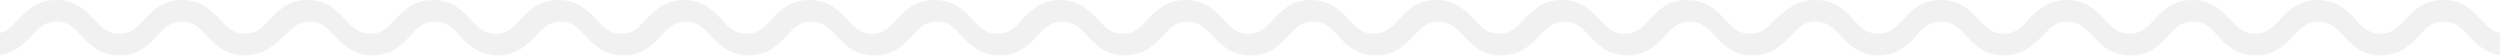
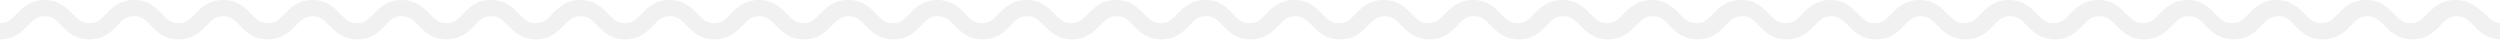
- <svg xmlns="http://www.w3.org/2000/svg" width="768" height="17" viewBox="0 0 768 17" fill="none">
-   <path d="M770 17C763.958 17 760.803 13.6 758.252 10.865C755.97 8.426 754.292 6.652 750.734 6.652C747.109 6.652 745.497 8.426 743.215 10.865C740.664 13.6 737.509 17 731.467 17C725.425 17 722.27 13.6 719.719 10.865C717.437 8.426 715.759 6.652 712.201 6.652C708.643 6.652 706.964 8.426 704.682 10.865C702.131 13.6 698.976 17 692.934 17C686.892 17 683.737 13.6 681.186 10.865C678.904 8.426 677.226 6.652 673.668 6.652C670.043 6.652 668.432 8.426 666.149 10.865C663.598 13.6 660.443 17 654.401 17C648.36 17 645.205 13.6 642.654 10.865C640.371 8.426 638.693 6.652 635.135 6.652C631.51 6.652 629.899 8.426 627.616 10.865C624.797 13.6 621.642 17 615.6 17C609.558 17 606.403 13.6 603.852 10.865C601.57 8.426 599.891 6.652 596.334 6.652C592.708 6.652 591.097 8.426 588.815 10.865C586.264 13.6 583.109 17 577.067 17C571.025 17 567.87 13.6 565.319 10.865C563.037 8.426 561.359 6.652 557.801 6.652C554.176 6.652 552.565 8.426 550.282 10.865C547.597 13.6 544.442 17 538.4 17C532.358 17 529.203 13.6 526.652 10.865C524.37 8.426 522.691 6.652 519.134 6.652C515.508 6.652 513.897 8.426 511.615 10.865C509.064 13.6 505.909 17 499.867 17C493.825 17 490.67 13.6 488.119 10.865C485.837 8.426 484.159 6.652 480.601 6.652C477.043 6.652 475.365 8.426 473.082 10.865C470.464 13.6 467.242 17 461.2 17C455.158 17 452.003 13.6 449.452 10.865C447.17 8.426 445.491 6.652 441.934 6.652C438.309 6.652 436.697 8.426 434.415 10.865C431.864 13.6 428.709 17 422.667 17C416.625 17 413.47 13.6 410.919 10.865C408.637 8.426 406.959 6.652 403.401 6.652C399.776 6.652 398.165 8.426 395.882 10.865C393.331 13.6 390.176 17 384.134 17C378.093 17 374.937 13.6 372.386 10.865C370.104 8.426 368.426 6.652 364.868 6.652C361.31 6.652 359.632 8.426 357.349 10.865C354.798 13.6 351.643 17 345.601 17C339.56 17 336.405 13.6 333.854 10.865C331.571 8.426 329.893 6.652 326.335 6.652C322.71 6.652 321.099 8.426 318.816 10.865C316.265 13.6 313.11 17 307.069 17C301.027 17 297.872 13.6 295.321 10.865C293.038 8.426 291.36 6.652 287.802 6.652C284.177 6.652 282.566 8.426 280.283 10.865C277.733 13.6 274.577 17 268.536 17C262.494 17 259.339 13.6 256.788 10.865C254.505 8.426 252.827 6.652 249.269 6.652C245.644 6.652 244.033 8.426 241.751 10.865C239.2 13.6 236.045 17 230.003 17C223.961 17 220.806 13.6 218.255 10.865C215.973 8.426 214.294 6.652 210.736 6.652C207.178 6.652 205.5 8.426 203.218 10.865C200.667 13.6 197.512 17 191.47 17C185.428 17 182.273 13.6 179.722 10.865C177.44 8.426 175.761 6.652 172.203 6.652C168.578 6.652 166.967 8.426 164.685 10.865C162.134 13.6 158.979 17 152.937 17C146.895 17 143.74 13.6 141.189 10.865C138.907 8.426 137.229 6.652 133.671 6.652C130.046 6.652 128.434 8.426 126.152 10.865C123.601 13.6 120.446 17 114.404 17C108.362 17 105.207 13.6 102.656 10.865C100.374 8.426 98.696 6.652 95.138 6.652C91.513 6.652 89.902 8.426 87.619 10.865C84.464 13.6 81.242 17 75.2 17C69.158 17 66.003 13.6 63.452 10.865C61.17 8.426 59.492 6.652 55.934 6.652C52.309 6.652 50.697 8.426 48.415 10.865C45.864 13.6 42.709 17 36.667 17C30.625 17 27.47 13.6 24.919 10.865C22.57 8.426 20.892 6.652 17.334 6.652C13.709 6.652 12.097 8.426 9.815 10.865C7.197 13.6 4.042 17 -2 17V10.348C1.625 10.348 3.236 8.574 5.519 6.135C8.07 3.4 11.225 0 17.334 0C23.375 0 26.53 3.4 29.081 6.135C31.364 8.574 33.042 10.348 36.6 10.348C40.225 10.348 41.836 8.574 44.119 6.135C46.67 3.4 49.892 0 55.934 0C61.975 0 65.13 3.4 67.681 6.135C69.964 8.574 71.642 10.348 75.2 10.348C78.825 10.348 80.436 8.574 82.719 6.135C85.27 3.4 88.425 0 94.466 0C100.508 0 103.663 3.4 106.214 6.135C108.497 8.574 110.175 10.348 113.733 10.348C117.358 10.348 118.969 8.574 121.251 6.135C123.802 3.4 126.958 0 132.999 0C139.041 0 142.196 3.4 144.747 6.135C147.03 8.574 148.708 10.348 152.266 10.348C155.891 10.348 157.502 8.574 159.784 6.135C162.335 3.4 165.49 0 171.532 0C177.574 0 180.729 3.4 183.28 6.135C185.562 8.574 187.241 10.348 190.799 10.348C194.424 10.348 196.035 8.574 198.317 6.135C200.868 3.4 204.023 0 210.065 0C216.107 0 219.262 3.4 221.813 6.135C224.095 8.574 225.774 10.348 229.331 10.348C232.957 10.348 234.568 8.574 236.85 6.135C239.401 3.4 242.556 0 248.598 0C254.64 0 257.795 3.4 260.346 6.135C262.628 8.574 264.306 10.348 267.864 10.348C271.422 10.348 273.101 8.574 275.383 6.135C277.934 3.4 281.089 0 287.131 0C293.173 0 296.328 3.4 298.879 6.135C301.161 8.574 302.839 10.348 306.397 10.348C310.022 10.348 311.633 8.574 313.916 6.135C316.467 3.4 319.622 0 325.664 0C331.705 0 334.861 3.4 337.411 6.135C339.694 8.574 341.372 10.348 344.93 10.348C348.555 10.348 350.166 8.574 352.449 6.135C355 3.4 358.155 0 364.197 0C370.238 0 373.393 3.4 375.944 6.135C378.227 8.574 379.905 10.348 383.463 10.348C387.088 10.348 388.699 8.574 390.982 6.135C393.533 3.4 396.688 0 402.729 0C408.771 0 411.926 3.4 414.477 6.135C416.76 8.574 418.438 10.348 421.996 10.348C425.621 10.348 427.232 8.574 429.514 6.135C432.065 3.4 435.221 0 441.262 0C447.304 0 450.459 3.4 453.01 6.135C455.293 8.574 456.971 10.348 460.529 10.348C464.154 10.348 465.765 8.574 468.047 6.135C470.598 3.4 473.753 0 479.795 0C485.837 0 488.992 3.4 491.543 6.135C493.825 8.574 495.504 10.348 499.062 10.348C502.687 10.348 504.298 8.574 506.58 6.135C509.131 3.4 512.286 0 518.328 0C524.37 0 527.525 3.4 530.076 6.135C532.358 8.574 534.036 10.348 537.594 10.348C541.219 10.348 542.831 8.574 545.113 6.135C548.47 3.4 551.625 0 557.734 0C563.775 0 566.93 3.4 569.481 6.135C571.764 8.574 573.442 10.348 577 10.348C580.558 10.348 582.236 8.574 584.519 6.135C587.07 3.4 590.225 0 596.266 0C602.308 0 605.463 3.4 608.014 6.135C610.297 8.574 611.975 10.348 615.533 10.348C619.091 10.348 620.769 8.574 623.051 6.135C625.67 3.4 628.825 0 634.934 0C641.042 0 644.13 3.4 646.681 6.135C648.964 8.574 650.642 10.348 654.2 10.348C657.758 10.348 659.436 8.574 661.719 6.135C664.27 3.4 667.425 0 673.466 0C679.508 0 682.663 3.4 685.214 6.135C687.497 8.574 689.175 10.348 692.733 10.348C696.358 10.348 697.969 8.574 700.251 6.135C702.802 3.4 705.958 0 711.999 0C718.041 0 721.196 3.4 723.747 6.135C726.03 8.574 727.708 10.348 731.266 10.348C734.824 10.348 736.502 8.574 738.784 6.135C741.335 3.4 744.49 0 750.532 0C756.574 0 759.729 3.4 762.28 6.135C764.562 8.574 766.241 10.348 769.799 10.348V17H770Z" fill="#F1F1F1" />
+ <svg xmlns="http://www.w3.org/2000/svg" version="1.1" id="Layer_1" x="0px" y="0px" viewBox="0 0 1080 17" style="enable-background:new 0 0 1080 17;" xml:space="preserve">
+   <style type="text/css">
+ 	.st0{fill:#F1F1F1;}
+ </style>
+   <g>
+     <path class="st0" d="M1060.7,0c-6.3,0-9.6,3.4-12.2,6.1c-2.3,2.4-3.8,3.9-7.1,3.9c-3.3,0-4.8-1.6-7.1-3.9   c-2.6-2.7-5.9-6.1-12.2-6.1c-6.3,0-9.6,3.4-12.2,6.1c-2.3,2.4-3.8,3.9-7.1,3.9c-3.3,0-4.8-1.6-7.1-3.9c-2.6-2.7-5.9-6.1-12.2-6.1   s-9.6,3.4-12.2,6.1c-2.3,2.4-3.8,3.9-7.1,3.9c-3.3,0-4.8-1.6-7.1-3.9C954.5,3.4,951.3,0,945,0c-6.3,0-9.6,3.4-12.2,6.1   c-2.3,2.4-3.8,3.9-7.1,3.9s-4.8-1.6-7.1-3.9c-2.6-2.7-5.9-6.1-12.2-6.1c-6.3,0-9.6,3.4-12.2,6.1c-2.3,2.4-3.8,3.9-7.1,3.9   s-4.8-1.6-7.1-3.9c-2.6-2.7-5.9-6.1-12.2-6.1s-9.6,3.4-12.2,6.1c-2.3,2.4-3.8,3.9-7.1,3.9c-3.3,0-4.8-1.6-7.1-3.9   c-2.6-2.7-5.9-6.1-12.2-6.1c-6.3,0-9.6,3.4-12.2,6.1c-2.3,2.4-3.8,3.9-7.1,3.9s-4.8-1.6-7.1-3.9C800.2,3.4,797,0,790.7,0   c-6.3,0-9.6,3.4-12.2,6.1c-2.3,2.4-3.8,3.9-7.1,3.9s-4.8-1.6-7.1-3.9c-2.6-2.7-5.9-6.1-12.2-6.1s-9.6,3.4-12.2,6.1   c-2.3,2.4-3.8,3.9-7.1,3.9c-3.3,0-4.8-1.6-7.1-3.9c-2.6-2.7-5.9-6.1-12.2-6.1s-9.6,3.4-12.2,6.1c-2.3,2.4-3.8,3.9-7.1,3.9   c-3.3,0-4.8-1.6-7.1-3.9c-2.6-2.7-5.9-6.1-12.2-6.1s-9.6,3.4-12.2,6.1c-2.3,2.4-3.8,3.9-7.1,3.9c-3.3,0-4.8-1.6-7.1-3.9   c-2.6-2.7-5.9-6.1-12.2-6.1s-9.6,3.4-12.2,6.1c-2.3,2.4-3.8,3.9-7.1,3.9c-3.3,0-4.8-1.6-7.1-3.9c-2.6-2.7-5.9-6.1-12.2-6.1   s-9.6,3.4-12.2,6.1c-2.3,2.4-3.8,3.9-7.1,3.9s-4.8-1.6-7.1-3.9c-2.6-2.7-5.9-6.1-12.2-6.1c-6.3,0-9.6,3.4-12.2,6.1   c-2.3,2.4-3.8,3.9-7.1,3.9c-3.3,0-4.8-1.6-7.1-3.9C530.2,3.4,527,0,520.7,0c-6.3,0-9.6,3.4-12.2,6.1c-2.3,2.4-3.8,3.9-7.1,3.9   c-3.3,0-4.8-1.6-7.1-3.9c-2.6-2.7-5.9-6.1-12.2-6.1c-6.3,0-9.6,3.4-12.2,6.1c-2.3,2.4-3.8,3.9-7.1,3.9c-3.3,0-4.8-1.6-7.1-3.9   c-2.6-2.7-5.9-6.1-12.2-6.1c-6.3,0-9.6,3.4-12.2,6.1c-2.3,2.4-3.8,3.9-7.1,3.9c-3.3,0-4.8-1.6-7.1-3.9C414.5,3.4,411.3,0,405,0   c-6.3,0-9.6,3.4-12.2,6.1c-2.3,2.4-3.8,3.9-7.1,3.9c-3.3,0-4.8-1.6-7.1-3.9c-2.6-2.7-5.9-6.1-12.2-6.1c-6.3,0-9.6,3.4-12.2,6.1   c-2.3,2.4-3.8,3.9-7.1,3.9c-3.3,0-4.8-1.6-7.1-3.9c-2.6-2.7-5.9-6.1-12.2-6.1s-9.6,3.4-12.2,6.1c-2.3,2.4-3.8,3.9-7.1,3.9   c-3.3,0-4.8-1.6-7.1-3.9c-2.6-2.7-5.9-6.1-12.2-6.1c-6.3,0-9.6,3.4-12.2,6.1c-2.3,2.4-3.8,3.9-7.1,3.9s-4.8-1.6-7.1-3.9   C260.3,3.4,257,0,250.7,0c-6.3,0-9.6,3.4-12.2,6.1c-2.3,2.4-3.8,3.9-7.1,3.9s-4.8-1.6-7.1-3.9c-2.6-2.7-5.9-6.1-12.2-6.1   s-9.6,3.4-12.2,6.1c-2.3,2.4-3.8,3.9-7.1,3.9c-3.3,0-4.8-1.6-7.1-3.9c-2.6-2.7-5.9-6.1-12.2-6.1c-6.3,0-9.6,3.4-12.2,6.1   c-2.3,2.4-3.8,3.9-7.1,3.9c-3.3,0-4.8-1.6-7.1-3.9C144.5,3.4,141.3,0,135,0c-6.3,0-9.6,3.4-12.2,6.1c-2.3,2.4-3.8,3.9-7.1,3.9   c-3.3,0-4.8-1.6-7.1-3.9C106,3.4,102.7,0,96.4,0s-9.6,3.4-12.2,6.1C82,8.4,80.5,10,77.1,10S72.3,8.4,70,6.1C67.4,3.4,64.2,0,57.9,0   s-9.6,3.4-12.2,6.1c-2.3,2.4-3.8,3.9-7.1,3.9c-3.3,0-4.8-1.6-7.1-3.9C28.8,3.4,25.6,0,19.3,0C13,0,9.7,3.4,7.1,6.1   C4.8,8.4,3.3,10,0,10v7c6.3,0,9.6-3.4,12.2-6.1C14.4,8.6,15.9,7,19.3,7c3.3,0,4.8,1.6,7.1,3.9C29,13.6,32.3,17,38.6,17   c6.3,0,9.6-3.4,12.2-6.1C53,8.6,54.5,7,57.9,7c3.3,0,4.8,1.6,7.1,3.9c2.6,2.7,5.9,6.1,12.2,6.1s9.6-3.4,12.2-6.1   C91.6,8.6,93.1,7,96.4,7s4.8,1.6,7.1,3.9c2.6,2.7,5.9,6.1,12.2,6.1c6.3,0,9.6-3.4,12.2-6.1c2.3-2.4,3.8-3.9,7.1-3.9   s4.8,1.6,7.1,3.9c2.6,2.7,5.9,6.1,12.2,6.1c6.3,0,9.6-3.4,12.2-6.1c2.3-2.4,3.8-3.9,7.1-3.9s4.8,1.6,7.1,3.9   c2.6,2.7,5.9,6.1,12.2,6.1c6.3,0,9.6-3.4,12.2-6.1c2.3-2.4,3.8-3.9,7.1-3.9s4.8,1.6,7.1,3.9c2.6,2.7,5.9,6.1,12.2,6.1   c6.3,0,9.6-3.4,12.2-6.1c2.3-2.4,3.8-3.9,7.1-3.9c3.3,0,4.8,1.6,7.1,3.9c2.6,2.7,5.9,6.1,12.2,6.1s9.6-3.4,12.2-6.1   c2.3-2.4,3.8-3.9,7.1-3.9c3.3,0,4.8,1.6,7.1,3.9c2.6,2.7,5.9,6.1,12.2,6.1s9.6-3.4,12.2-6.1c2.3-2.4,3.8-3.9,7.1-3.9   s4.8,1.6,7.1,3.9c2.6,2.7,5.9,6.1,12.2,6.1c6.3,0,9.6-3.4,12.2-6.1c2.3-2.4,3.8-3.9,7.1-3.9c3.3,0,4.8,1.6,7.1,3.9   c2.6,2.7,5.9,6.1,12.2,6.1c6.3,0,9.6-3.4,12.2-6.1c2.3-2.4,3.8-3.9,7.1-3.9c3.3,0,4.8,1.6,7.1,3.9c2.6,2.7,5.9,6.1,12.2,6.1   c6.3,0,9.6-3.4,12.2-6.1c2.3-2.4,3.8-3.9,7.1-3.9s4.8,1.6,7.1,3.9c2.6,2.7,5.9,6.1,12.2,6.1c6.3,0,9.6-3.4,12.2-6.1   c2.3-2.4,3.8-3.9,7.1-3.9c3.3,0,4.8,1.6,7.1,3.9c2.6,2.7,5.9,6.1,12.2,6.1c6.3,0,9.6-3.4,12.2-6.1c2.3-2.4,3.8-3.9,7.1-3.9   c3.3,0,4.8,1.6,7.1,3.9c2.6,2.7,5.9,6.1,12.2,6.1c6.3,0,9.6-3.4,12.2-6.1c2.3-2.4,3.8-3.9,7.1-3.9c3.3,0,4.8,1.6,7.1,3.9   c2.6,2.7,5.9,6.1,12.2,6.1c6.3,0,9.6-3.4,12.2-6.1c2.3-2.4,3.8-3.9,7.1-3.9s4.8,1.6,7.1,3.9c2.6,2.7,5.9,6.1,12.2,6.1   c6.3,0,9.6-3.4,12.2-6.1c2.3-2.4,3.8-3.9,7.1-3.9s4.8,1.6,7.1,3.9c2.6,2.7,5.9,6.1,12.2,6.1c6.3,0,9.6-3.4,12.2-6.1   c2.3-2.4,3.8-3.9,7.1-3.9c3.3,0,4.8,1.6,7.1,3.9c2.6,2.7,5.9,6.1,12.2,6.1s9.6-3.4,12.2-6.1c2.3-2.4,3.8-3.9,7.1-3.9   c3.3,0,4.8,1.6,7.1,3.9c2.6,2.7,5.9,6.1,12.2,6.1s9.6-3.4,12.2-6.1c2.3-2.4,3.8-3.9,7.1-3.9c3.3,0,4.8,1.6,7.1,3.9   c2.6,2.7,5.9,6.1,12.2,6.1c6.3,0,9.6-3.4,12.2-6.1c2.3-2.4,3.8-3.9,7.1-3.9s4.8,1.6,7.1,3.9c2.6,2.7,5.9,6.1,12.2,6.1   c6.3,0,9.6-3.4,12.2-6.1c2.3-2.4,3.8-3.9,7.1-3.9s4.8,1.6,7.1,3.9c2.6,2.7,5.9,6.1,12.2,6.1c6.3,0,9.6-3.4,12.2-6.1   c2.3-2.4,3.8-3.9,7.1-3.9s4.8,1.6,7.1,3.9c2.6,2.7,5.9,6.1,12.2,6.1c6.3,0,9.6-3.4,12.2-6.1c2.3-2.4,3.8-3.9,7.1-3.9   c3.3,0,4.8,1.6,7.1,3.9c2.6,2.7,5.9,6.1,12.2,6.1s9.6-3.4,12.2-6.1c2.3-2.4,3.8-3.9,7.1-3.9s4.8,1.6,7.1,3.9   c2.6,2.7,5.9,6.1,12.2,6.1s9.6-3.4,12.2-6.1c2.3-2.4,3.8-3.9,7.1-3.9s4.8,1.6,7.1,3.9c2.6,2.7,5.9,6.1,12.2,6.1   c6.3,0,9.6-3.4,12.2-6.1c2.3-2.4,3.8-3.9,7.1-3.9c3.3,0,4.8,1.6,7.1,3.9c2.6,2.7,5.9,6.1,12.2,6.1c6.3,0,9.6-3.4,12.2-6.1   c2.3-2.4,3.8-3.9,7.1-3.9s4.8,1.6,7.1,3.9c2.6,2.7,5.9,6.1,12.2,6.1v-7c-3.3,0-4.8-1.6-7.1-3.9C1070.3,3.4,1067,0,1060.7,0z" />
+   </g>
</svg>
